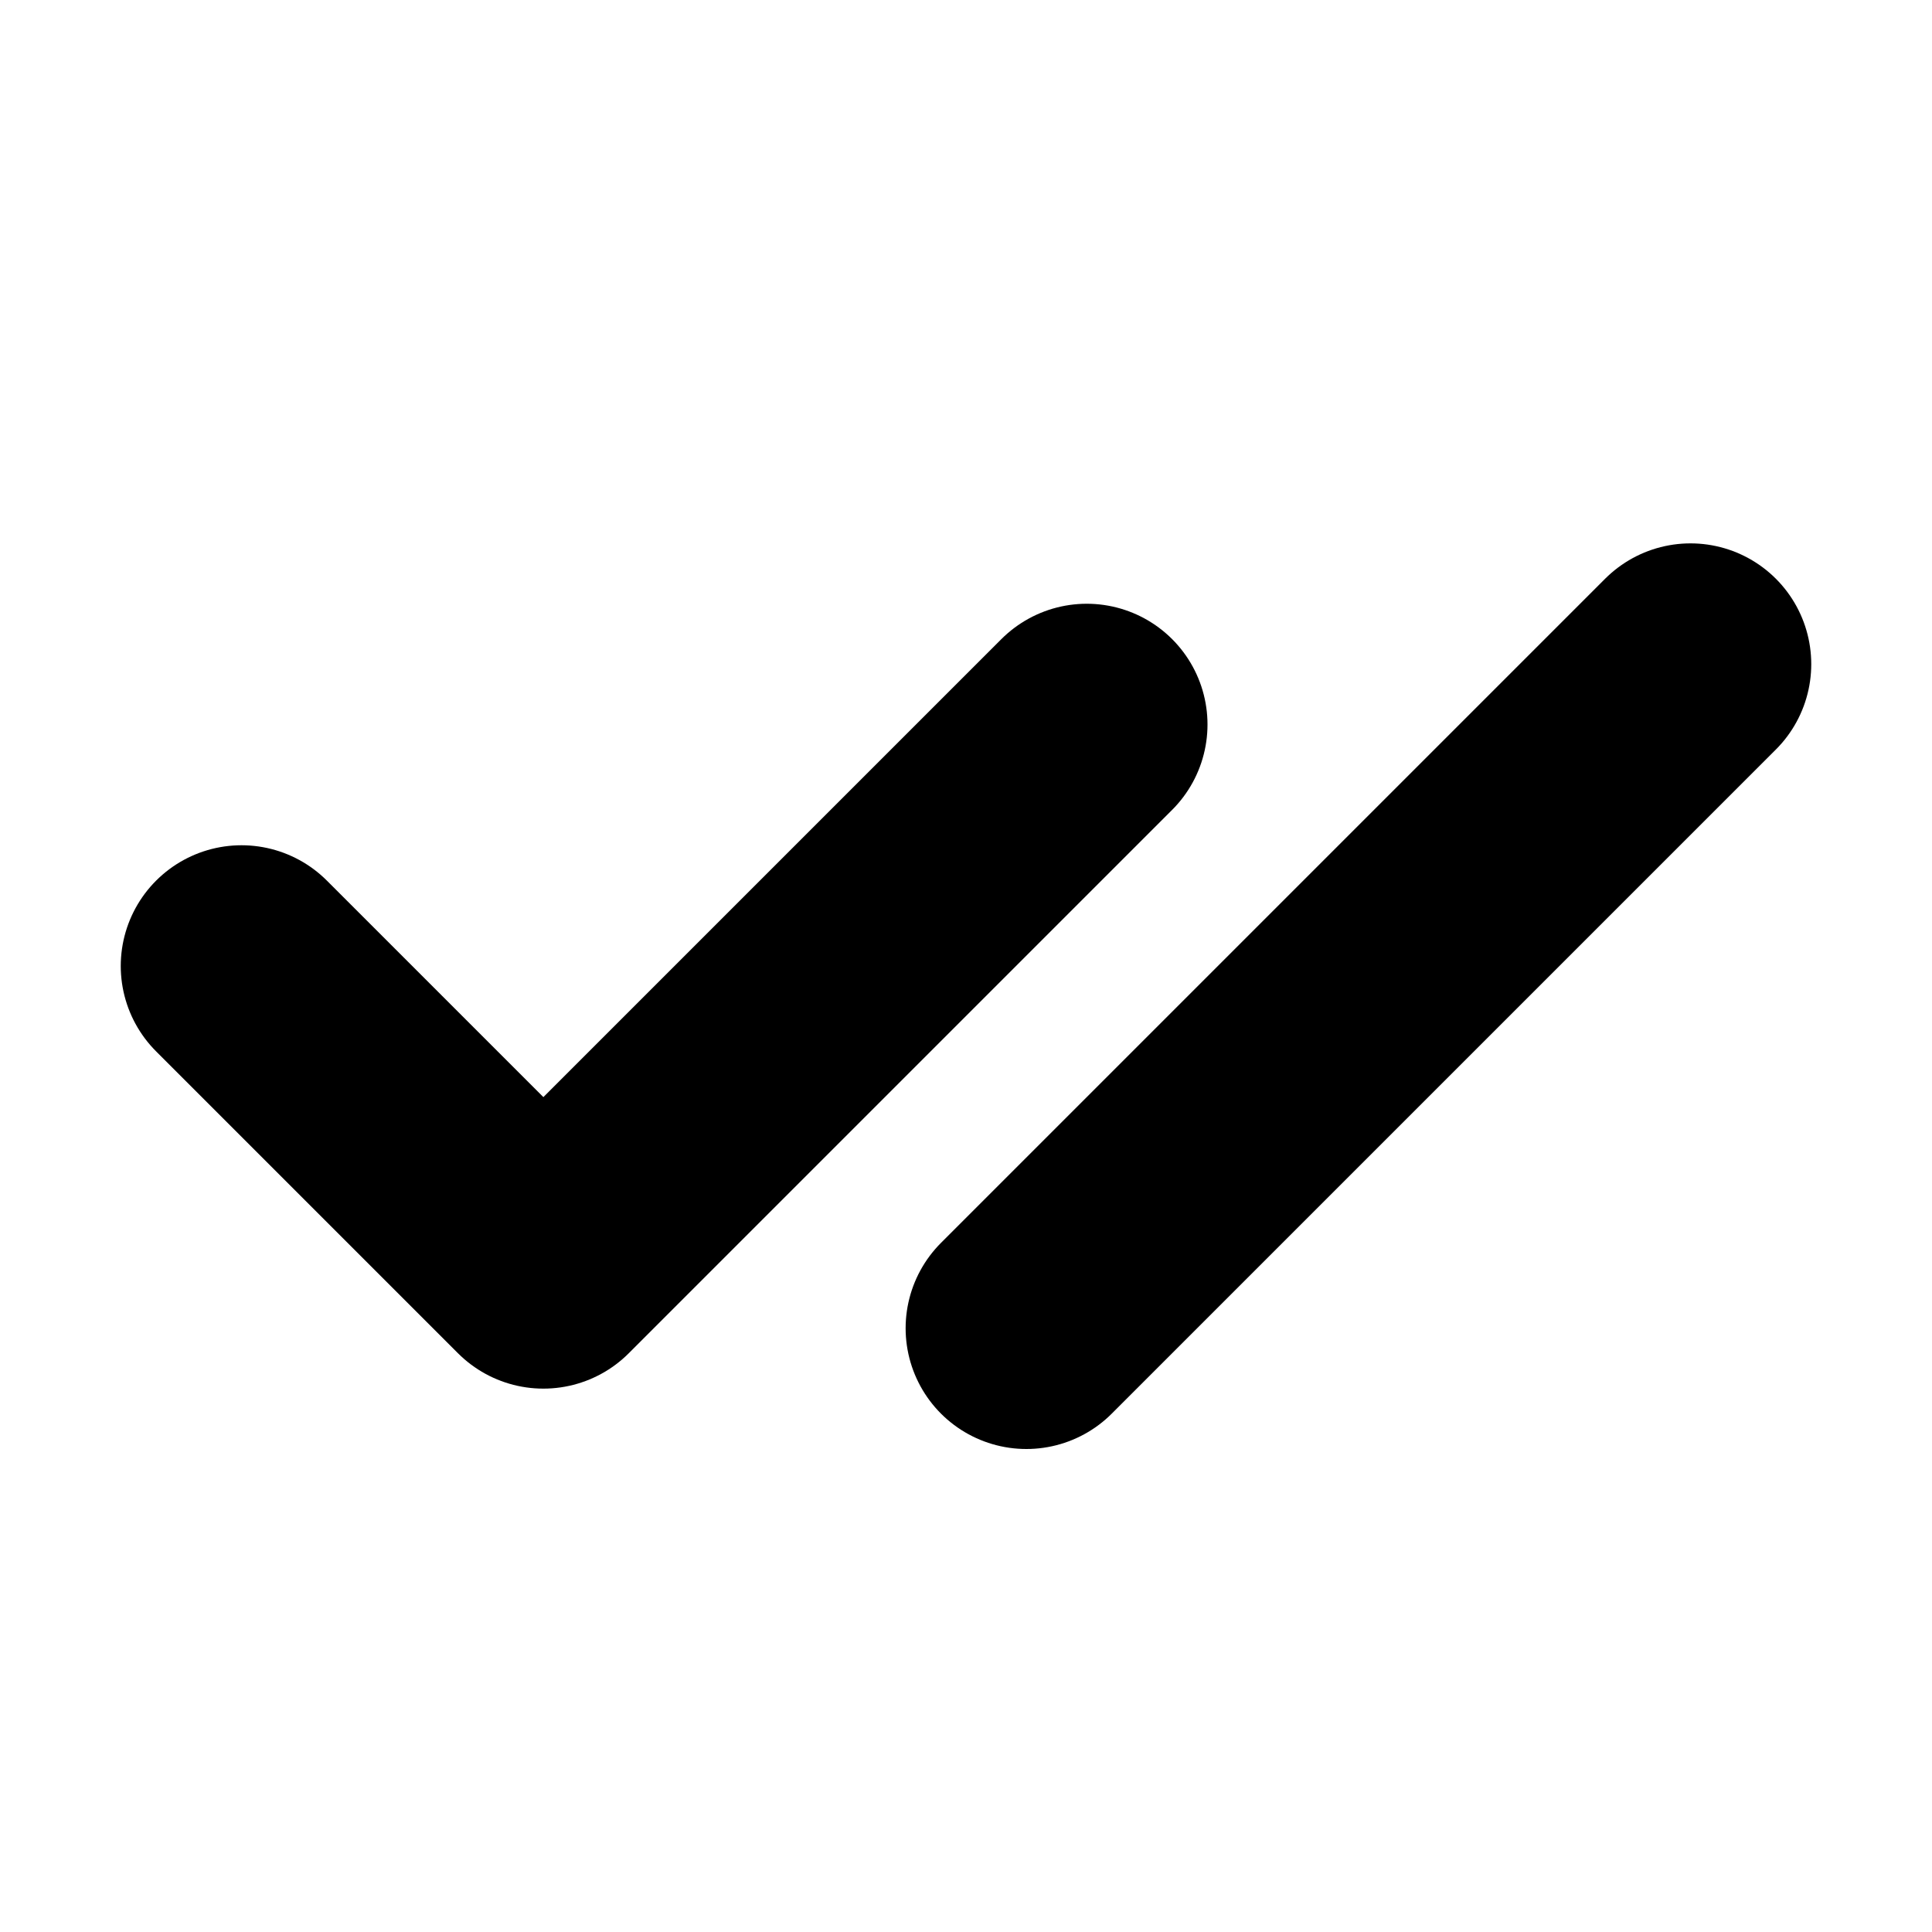
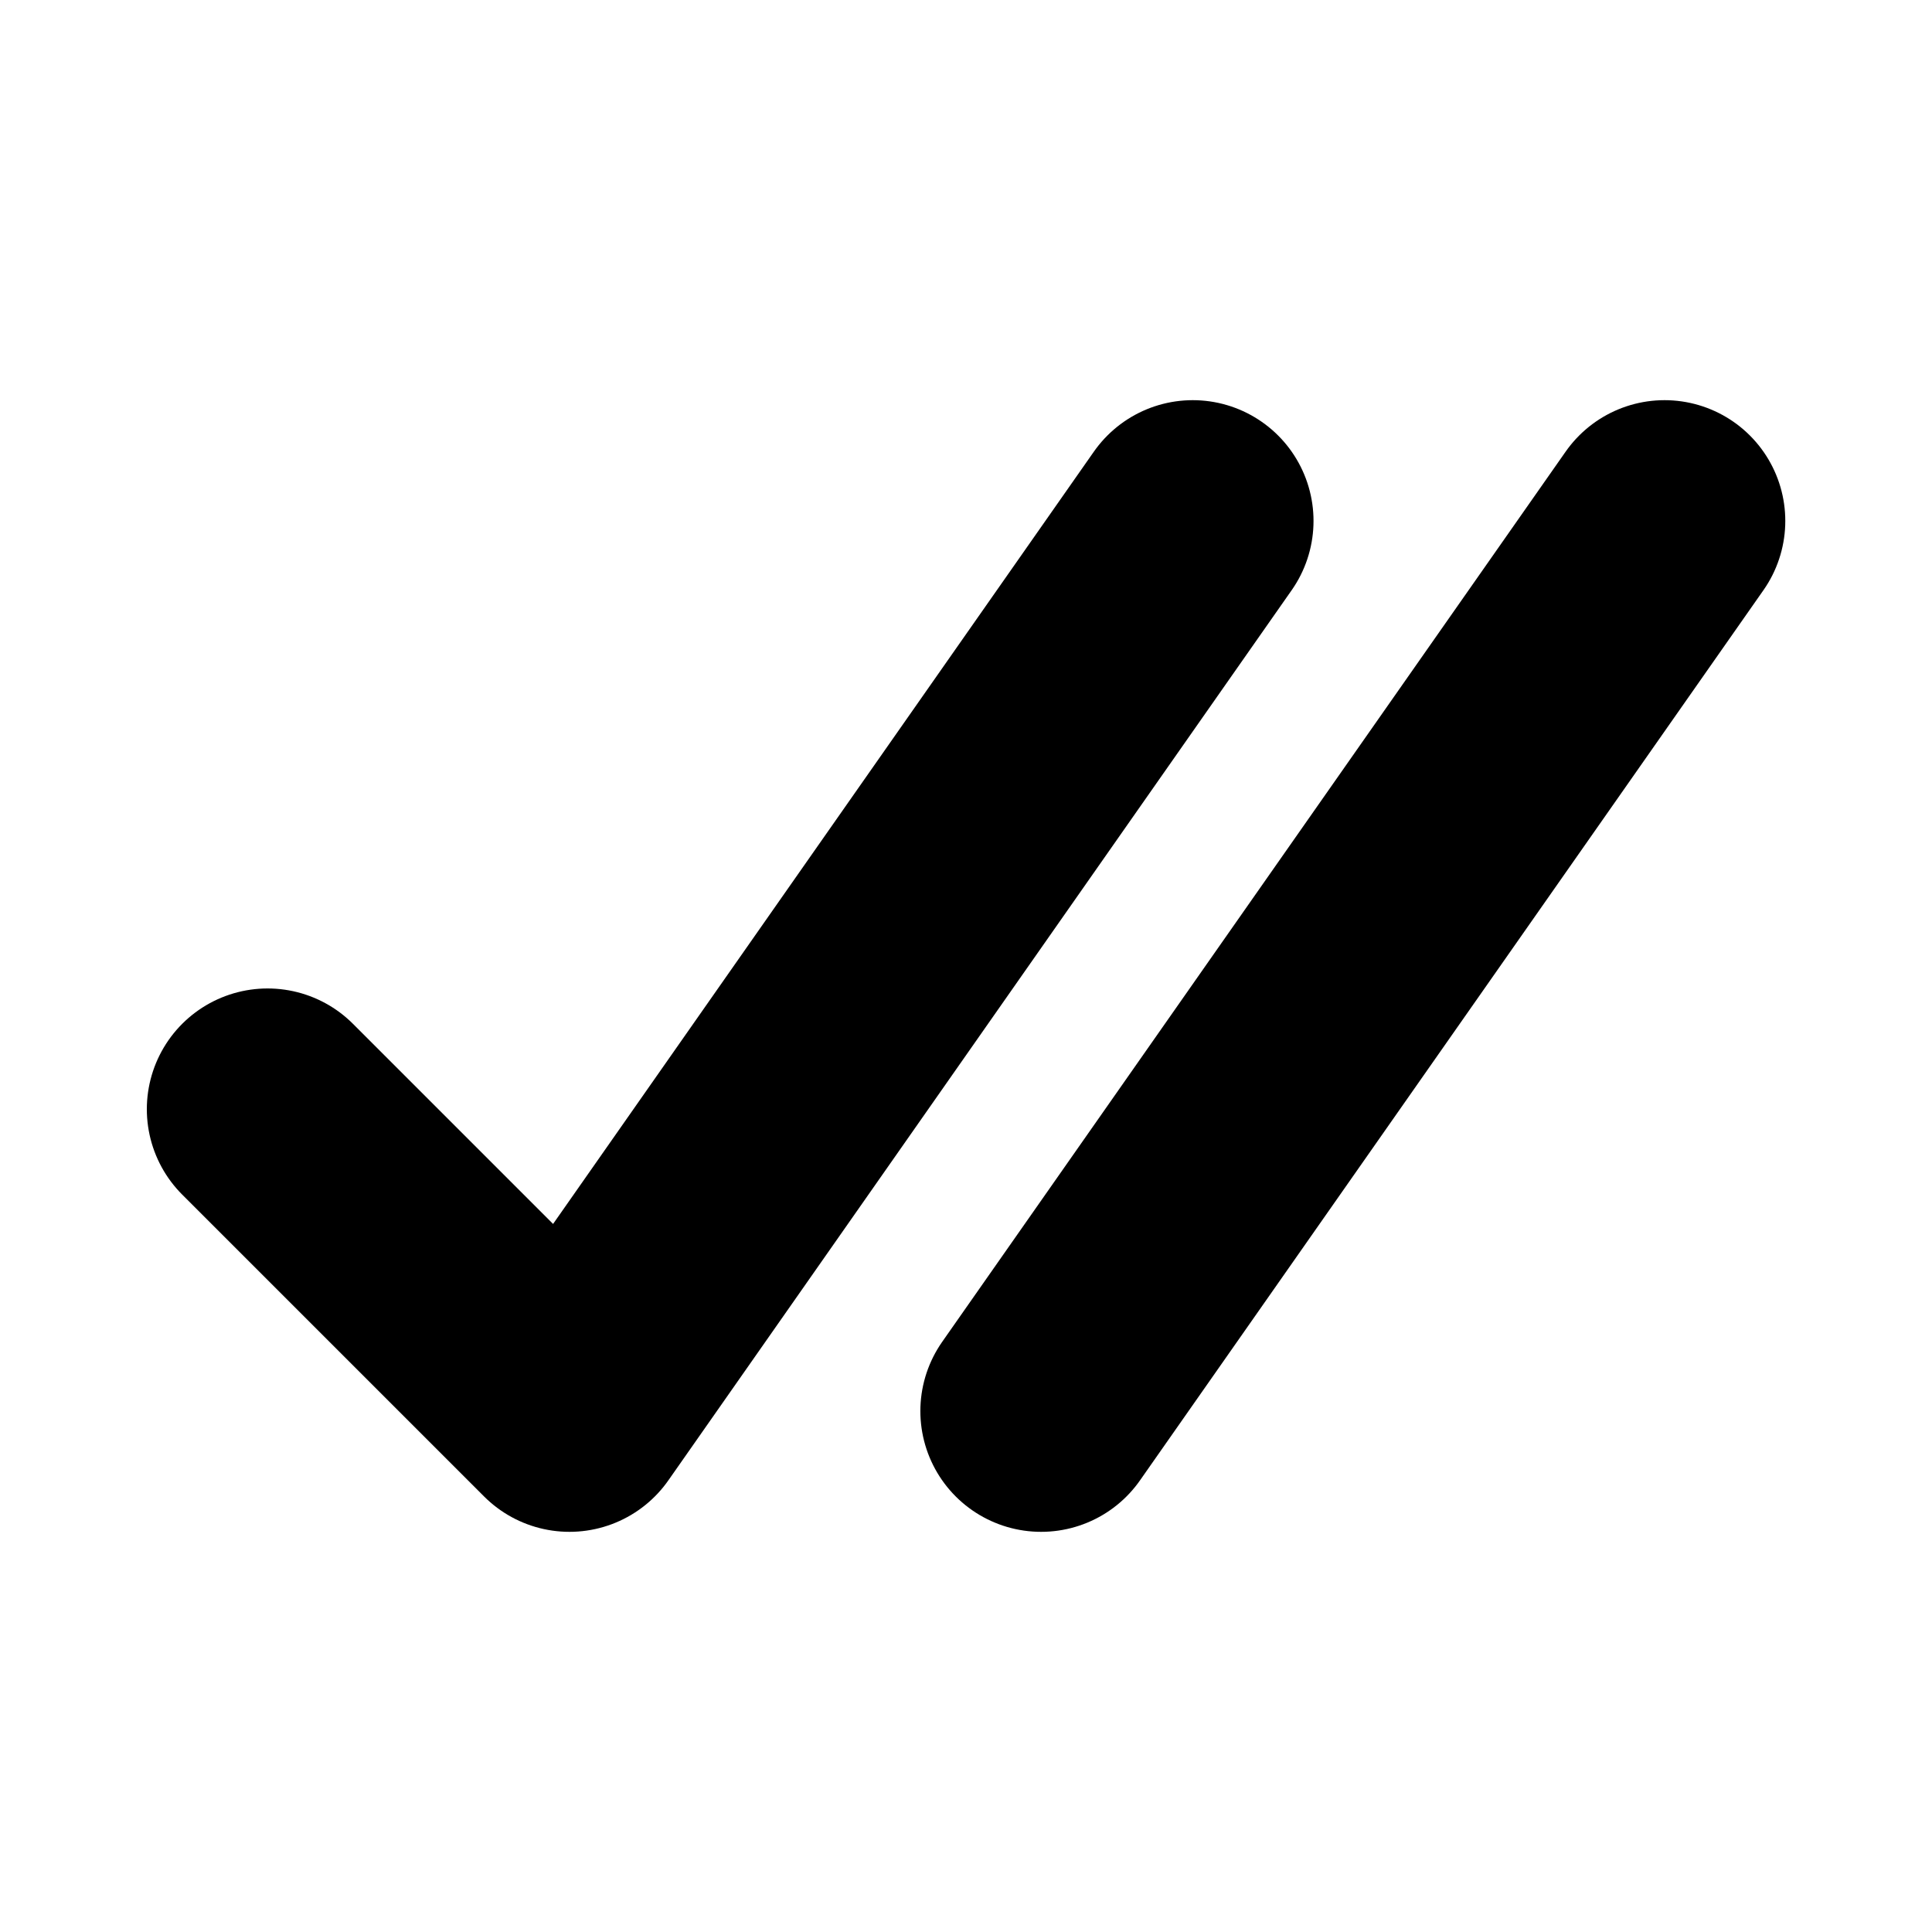
<svg xmlns="http://www.w3.org/2000/svg" width="16" height="16" viewBox="0 0 16 16">
-   <path d="M2 8 L4.5 10.5 L9 6" fill="none" stroke="currentColor" stroke-width="2" stroke-linecap="round" stroke-linejoin="round" />
-   <path d="M8.5 11 L14 5.5" fill="none" stroke="currentColor" stroke-width="2" stroke-linecap="round" stroke-linejoin="round" />
+   <path d="M2.216 9.186 L4.716 11.686 L9.878 4.314" fill="none" stroke="currentColor" stroke-width="2" stroke-linecap="round" stroke-linejoin="round" />
+   <path d="M8.622 11.686 L13.785 4.314" fill="none" stroke="currentColor" stroke-width="2" stroke-linecap="round" stroke-linejoin="round" />
</svg>
